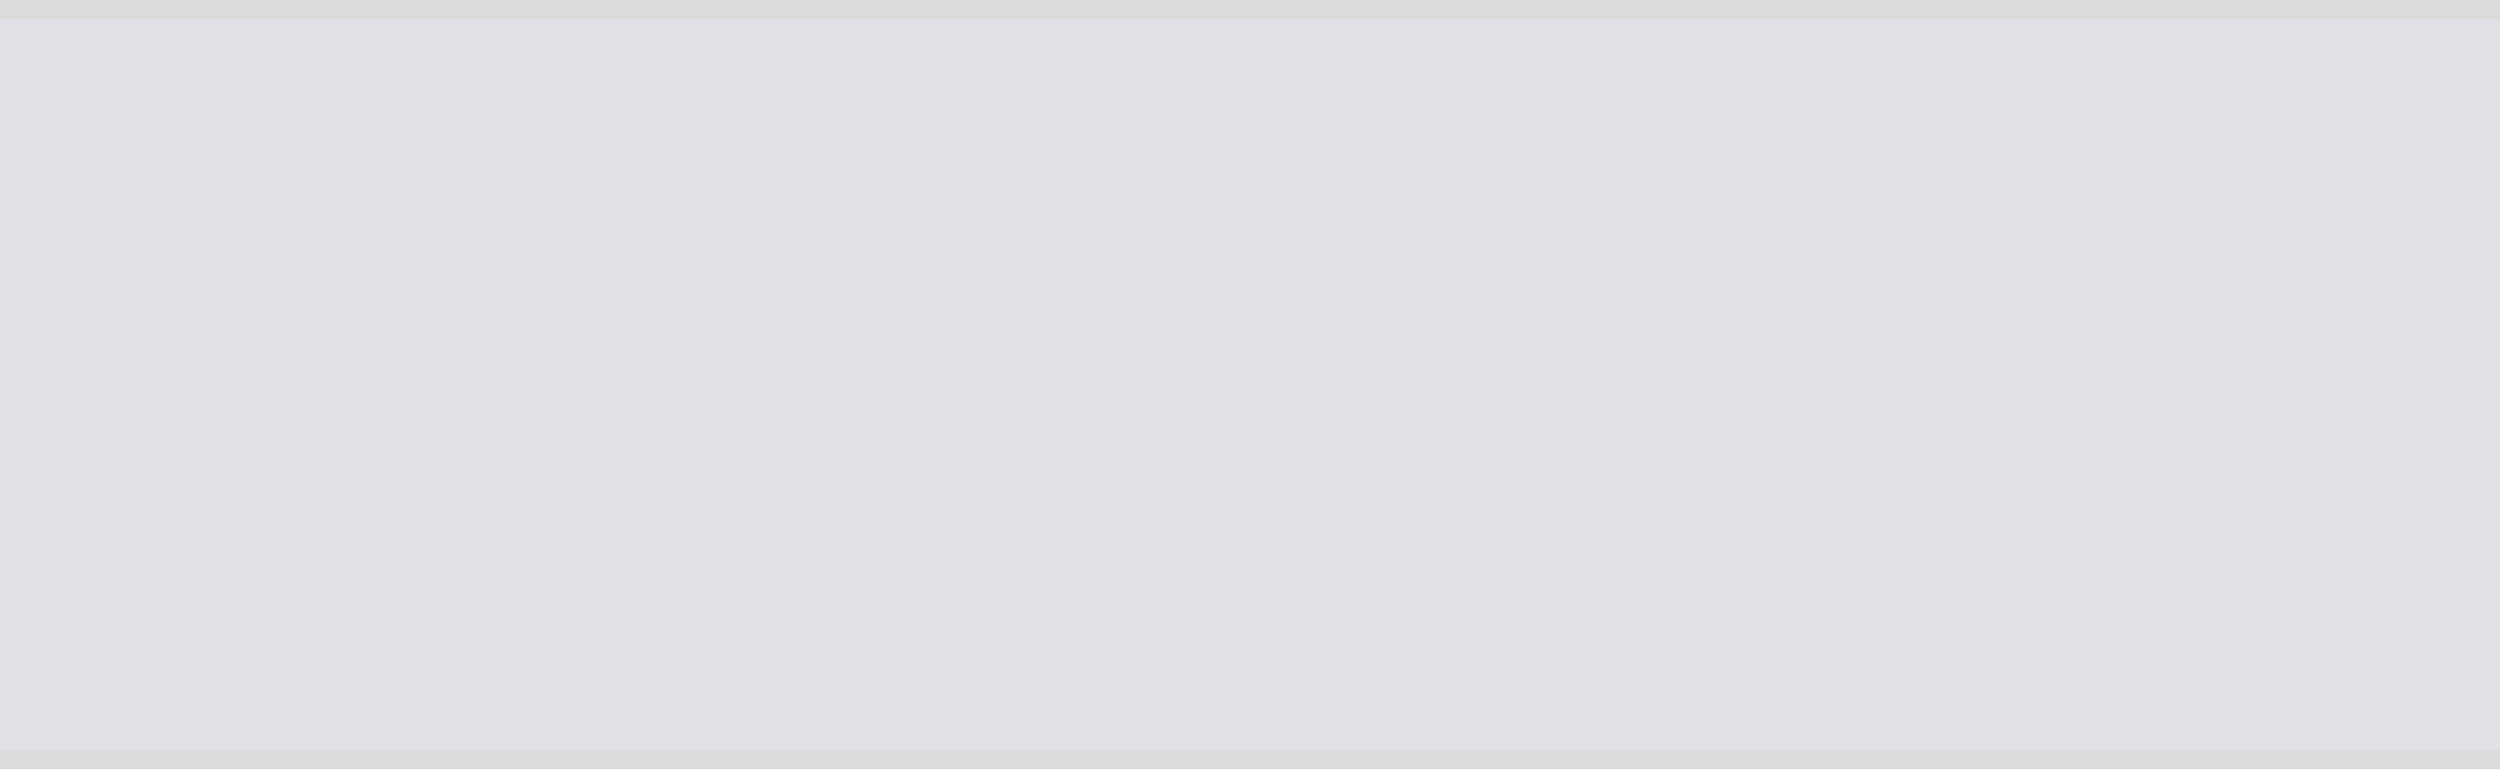
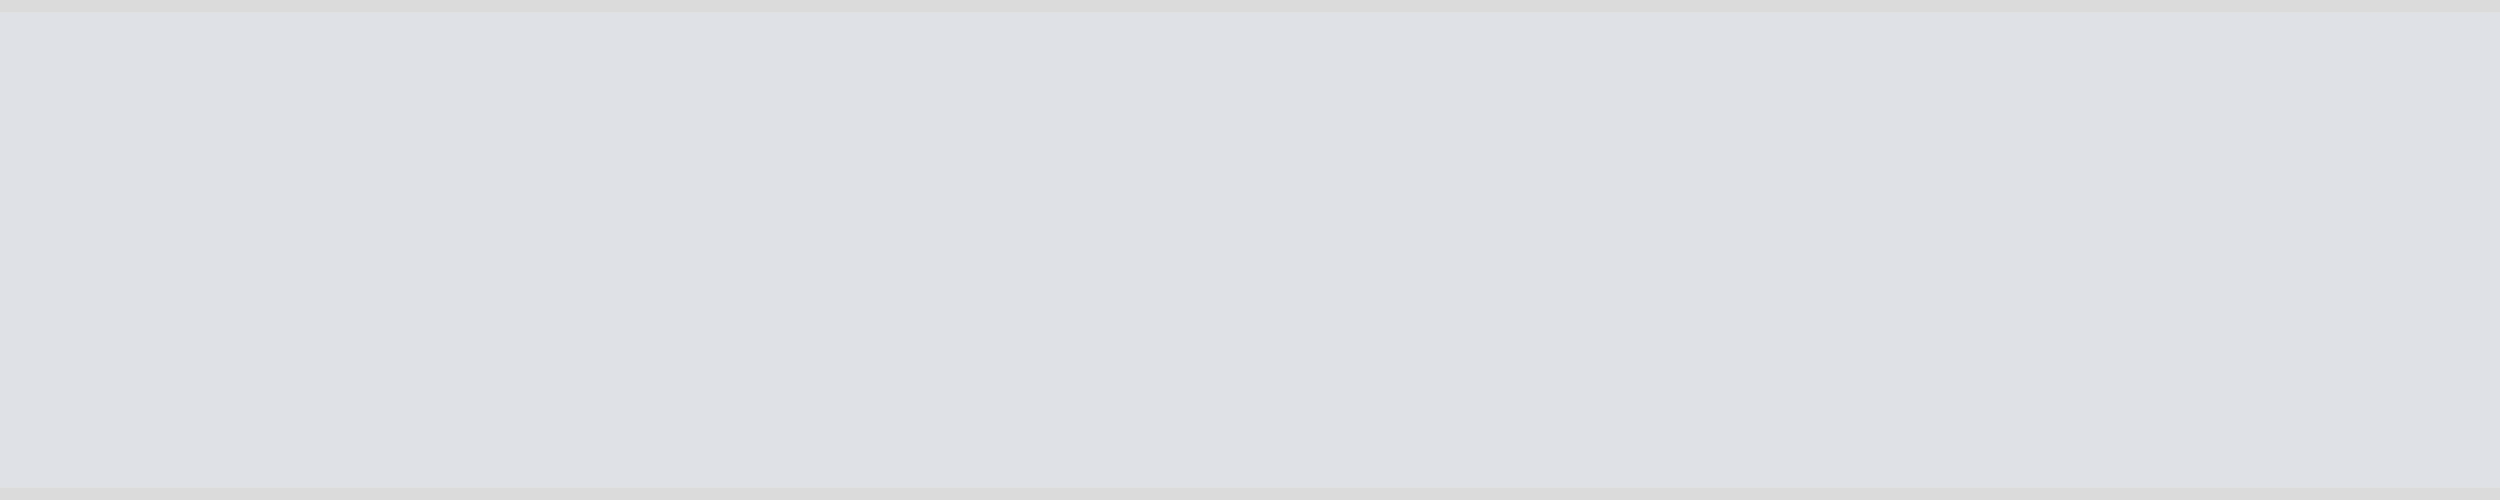
- <svg xmlns="http://www.w3.org/2000/svg" version="1.1" width="130px" height="40px">
-   <g transform="matrix(1 0 0 1 -1451 0 )">
-     <path d="M 1451 1  L 1581 1  L 1581 39  L 1451 39  L 1451 1  Z " fill-rule="nonzero" fill="#dfe1e6" stroke="none" />
-     <path d="M 1451 0.5  L 1581 0.5  M 1581 39.5  L 1451 39.5  " stroke-width="1" stroke="#999999" fill="none" stroke-opacity="0.349" />
+ <svg xmlns="http://www.w3.org/2000/svg" version="1.1" width="200px" height="40px">
+   <g transform="matrix(1 0 0 1 -1051 0 )">
+     <path d="M 1051 1  L 1251 1  L 1251 39  L 1051 39  L 1051 1  Z " fill-rule="nonzero" fill="#dfe1e6" stroke="none" />
+     <path d="M 1051 0.5  L 1251 0.5  M 1251 39.5  L 1051 39.5  " stroke-width="1" stroke="#999999" fill="none" stroke-opacity="0.349" />
  </g>
</svg>
